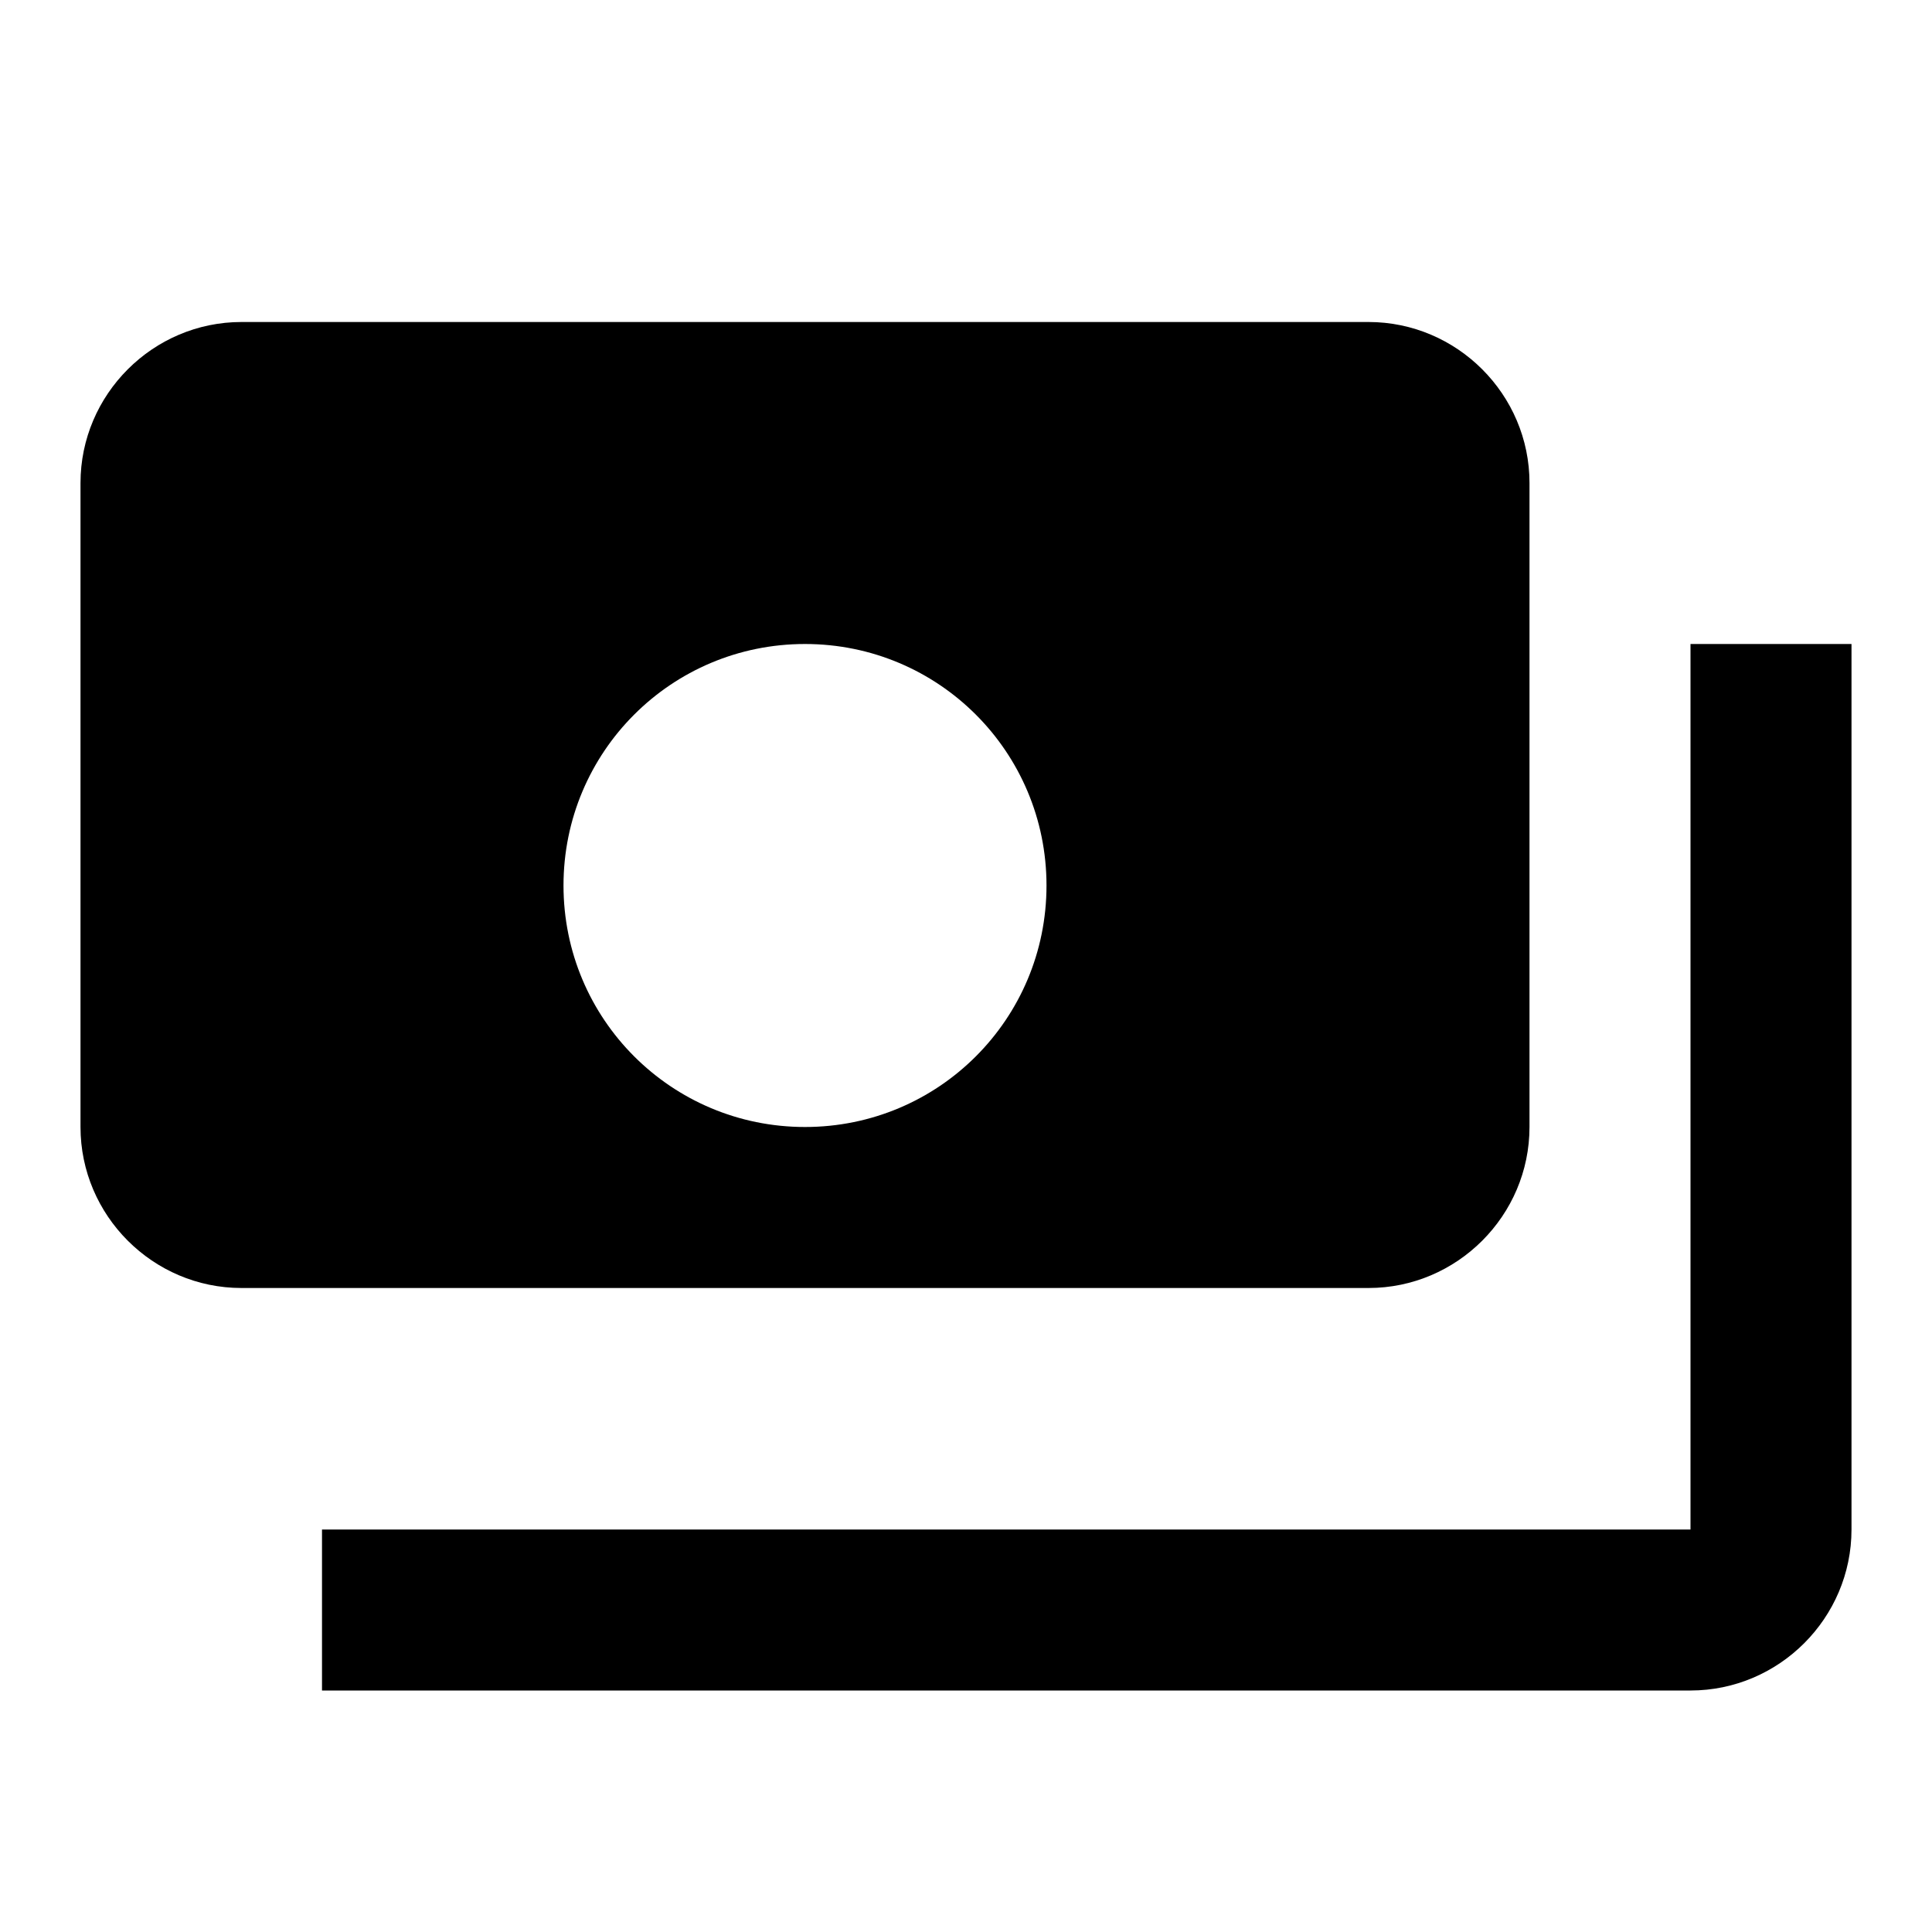
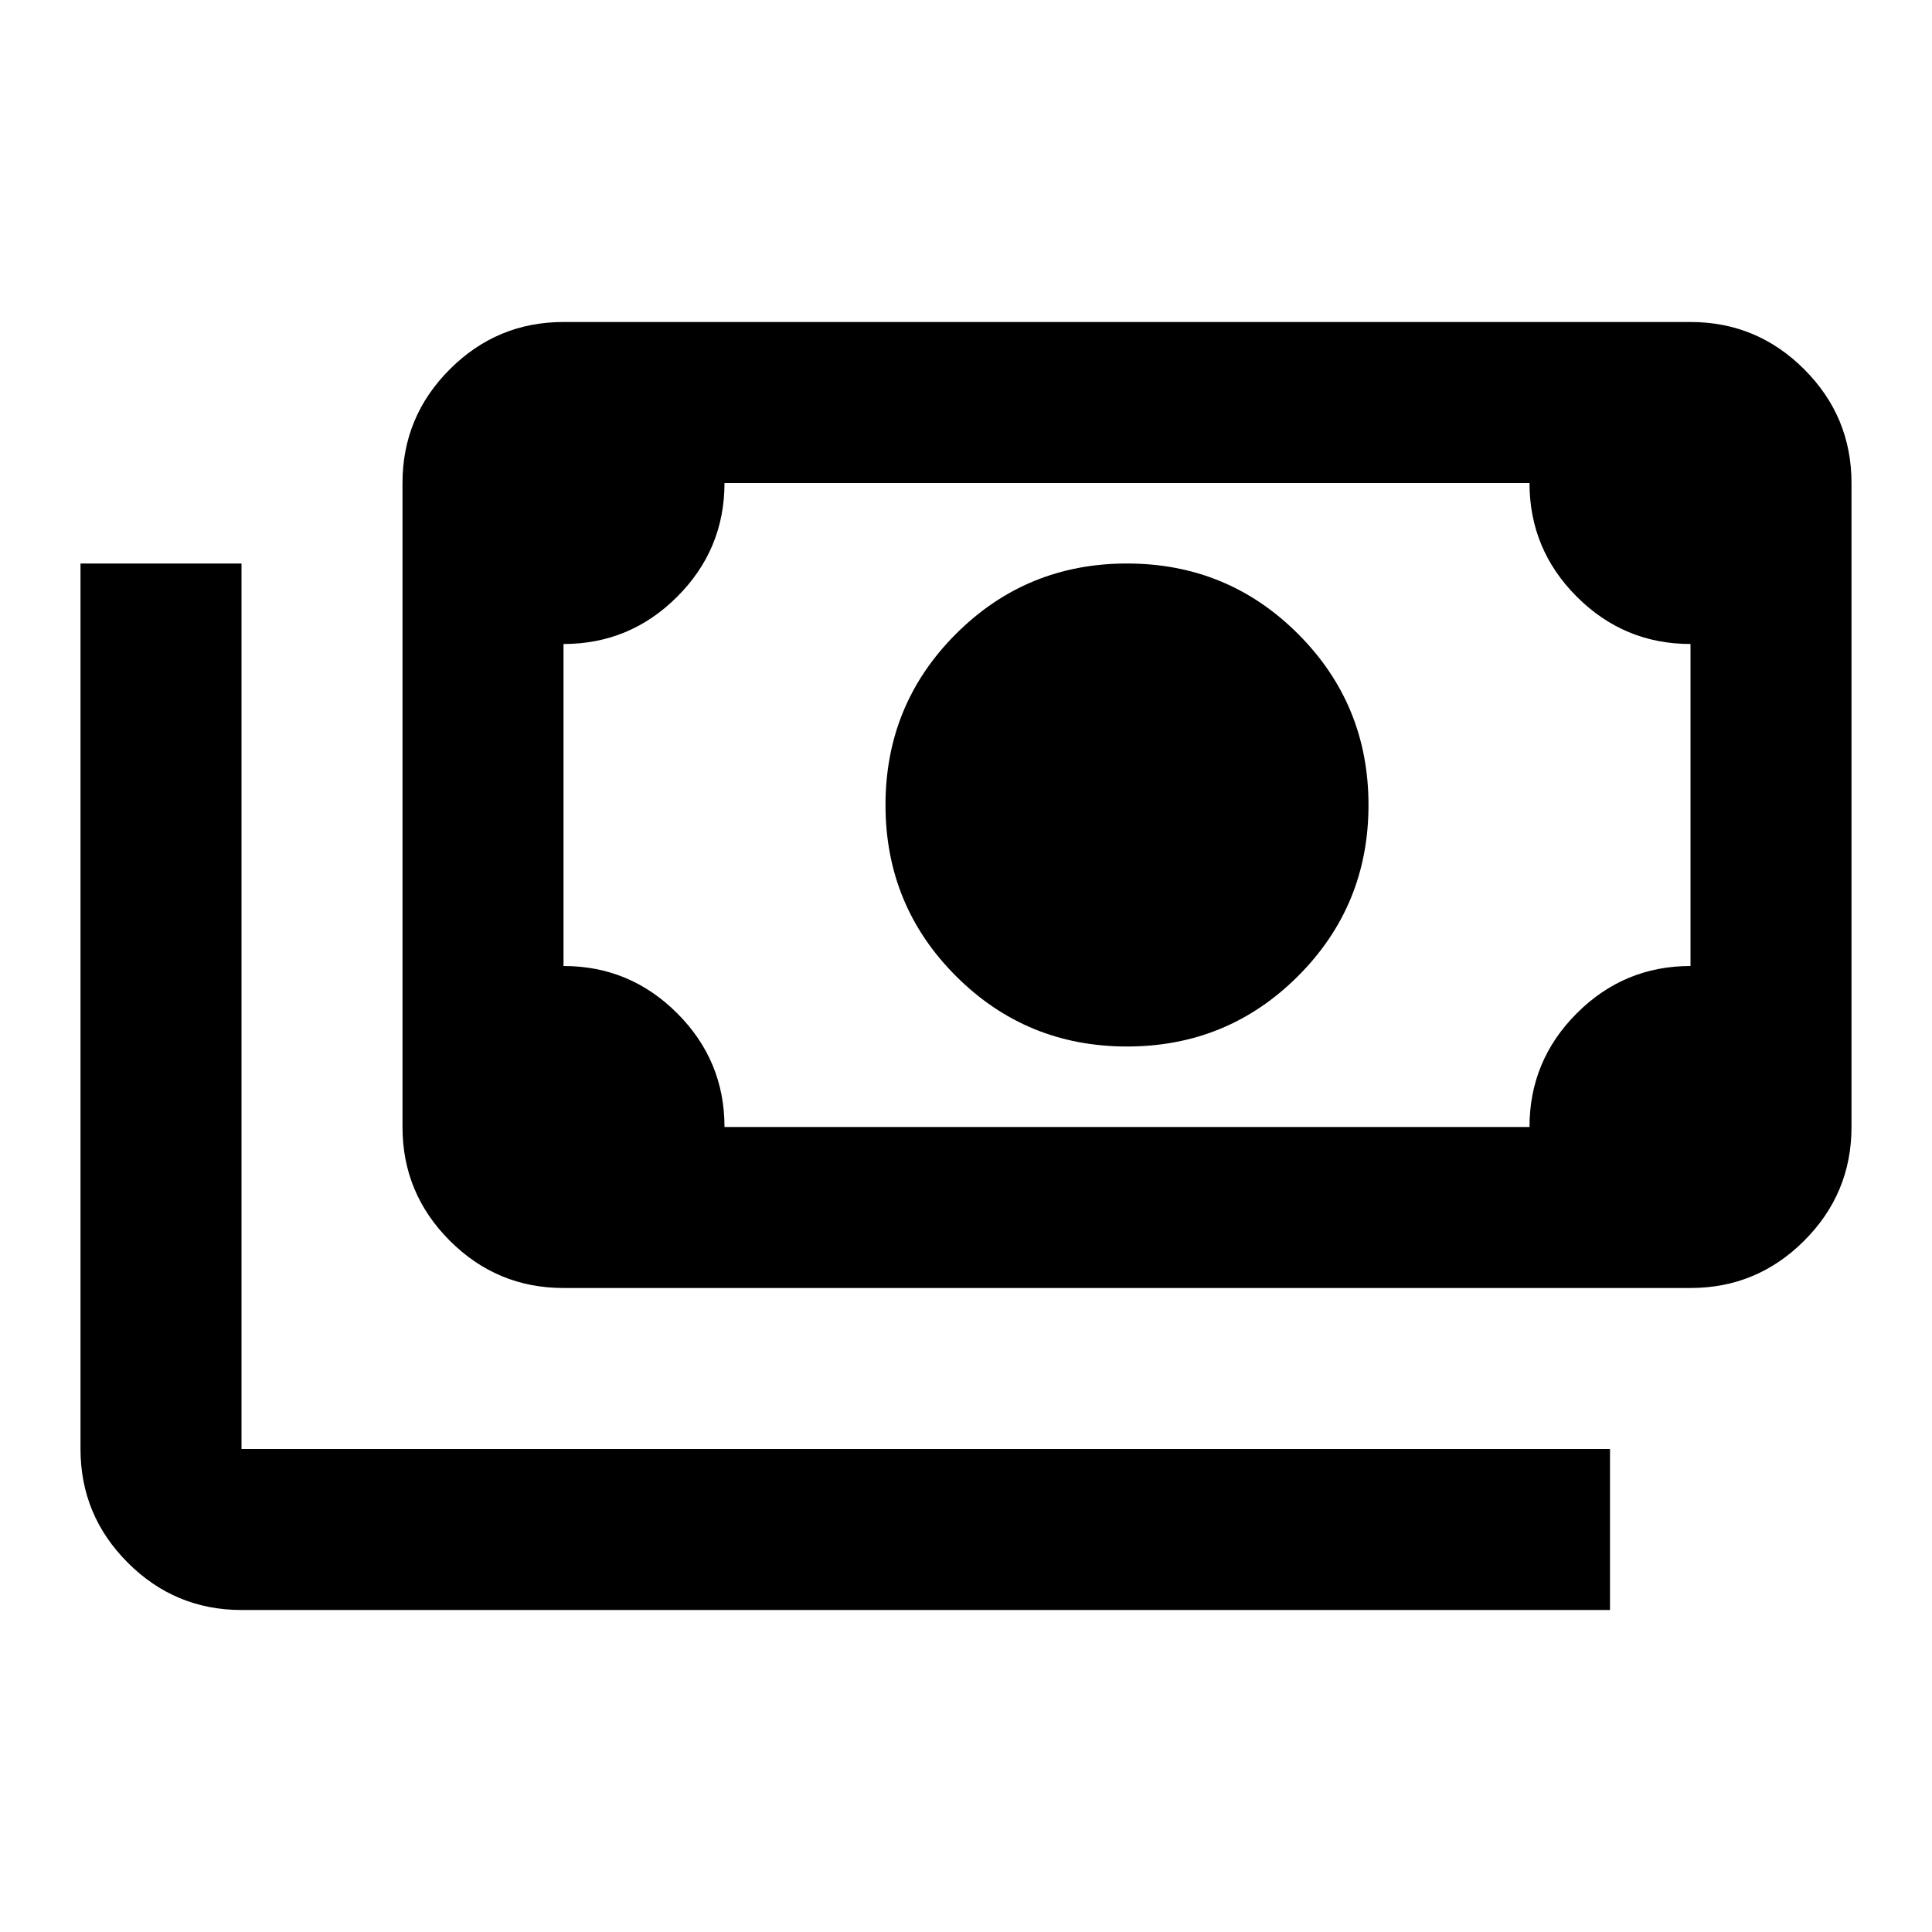
- <svg xmlns="http://www.w3.org/2000/svg" width="24" height="24" viewBox="0 0 24 24" fill="currentColor">
-   <path d="M19 14V6c0-1.1-.9-2-2-2H3c-1.1 0-2 .9-2 2v8c0 1.1.9 2 2 2h14c1.1 0 2-.9 2-2zm-9 0c-1.66 0-3-1.34-3-3s1.34-3 3-3 3 1.34 3 3-1.34 3-3 3zm13-6v11c0 1.1-.9 2-2 2H4v-2h17V8h2z" />
+ <svg xmlns="http://www.w3.org/2000/svg" height="24" viewBox="0 -960 960 960" width="24">
+   <path d="M560-440q-50 0-85-35t-35-85q0-50 35-85t85-35q50 0 85 35t35 85q0 50-35 85t-85 35ZM280-320q-33 0-56.5-23.5T200-400v-320q0-33 23.5-56.5T280-800h560q33 0 56.5 23.5T920-720v320q0 33-23.5 56.5T840-320H280Zm80-80h400q0-33 23.5-56.5T840-480v-160q-33 0-56.5-23.5T760-720H360q0 33-23.5 56.5T280-640v160q33 0 56.5 23.5T360-400Zm440 240H120q-33 0-56.5-23.5T40-240v-440h80v440h680v80ZM280-400v-320 320Z" />
</svg>
